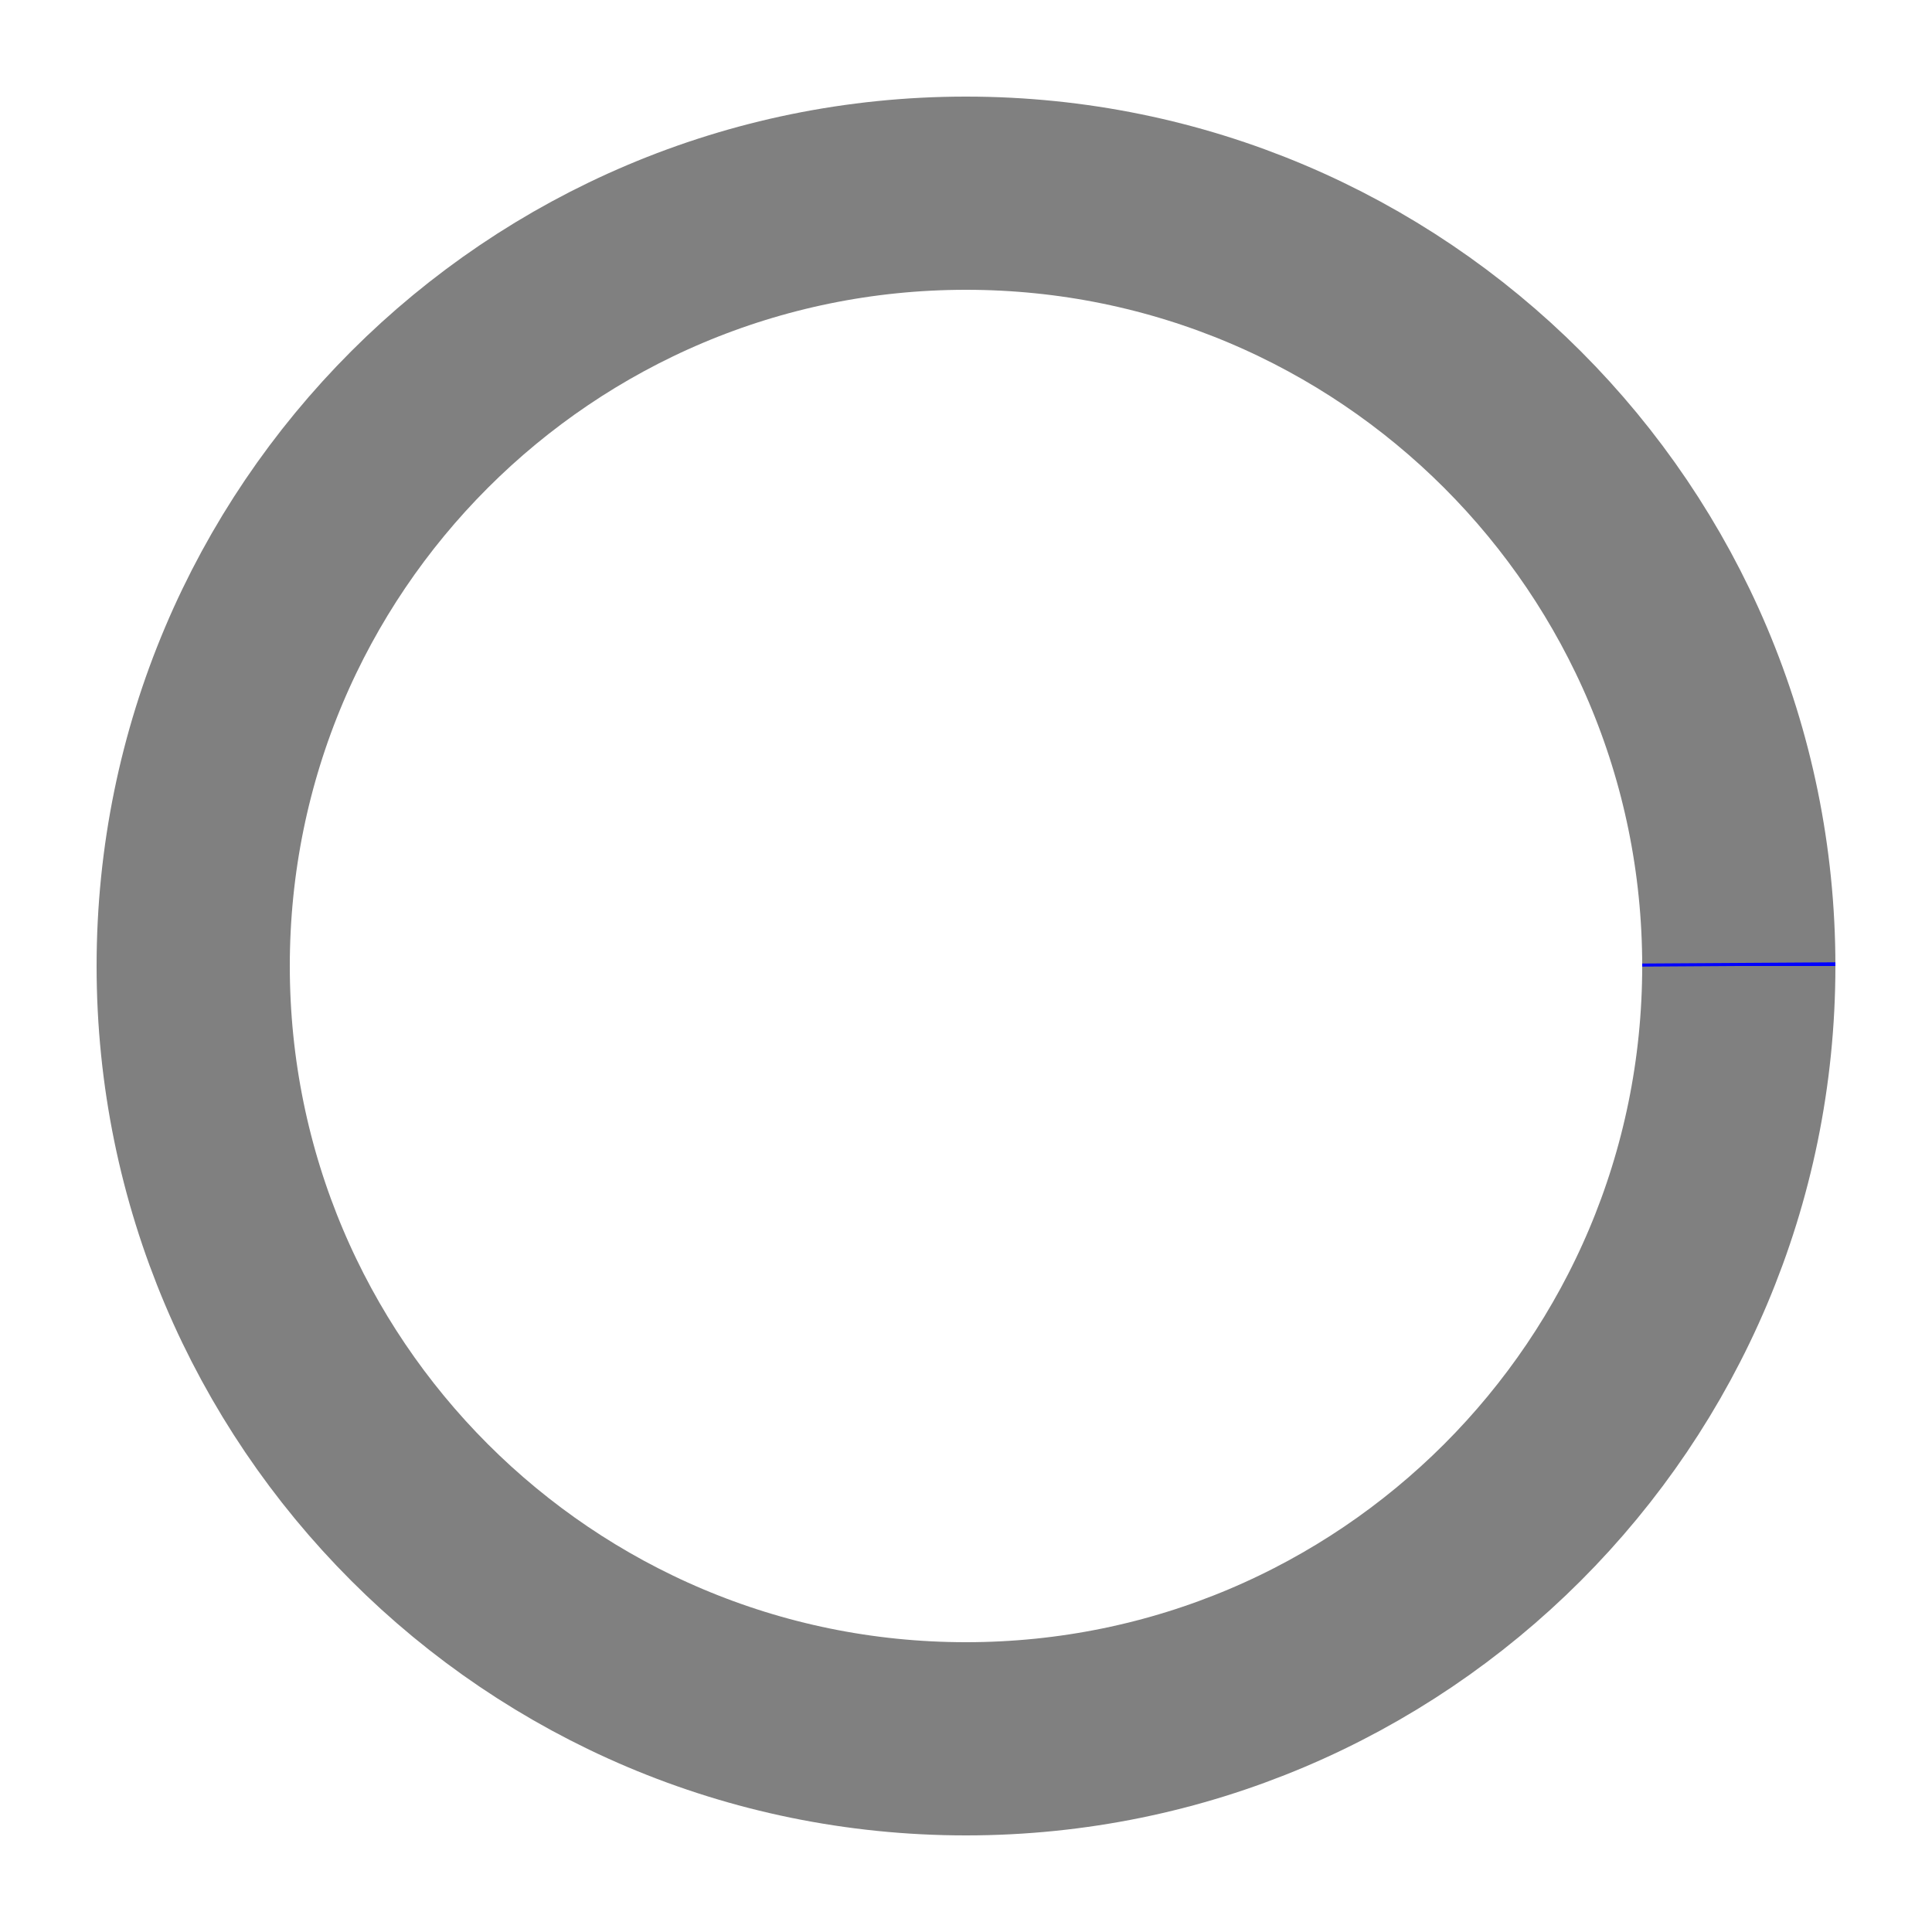
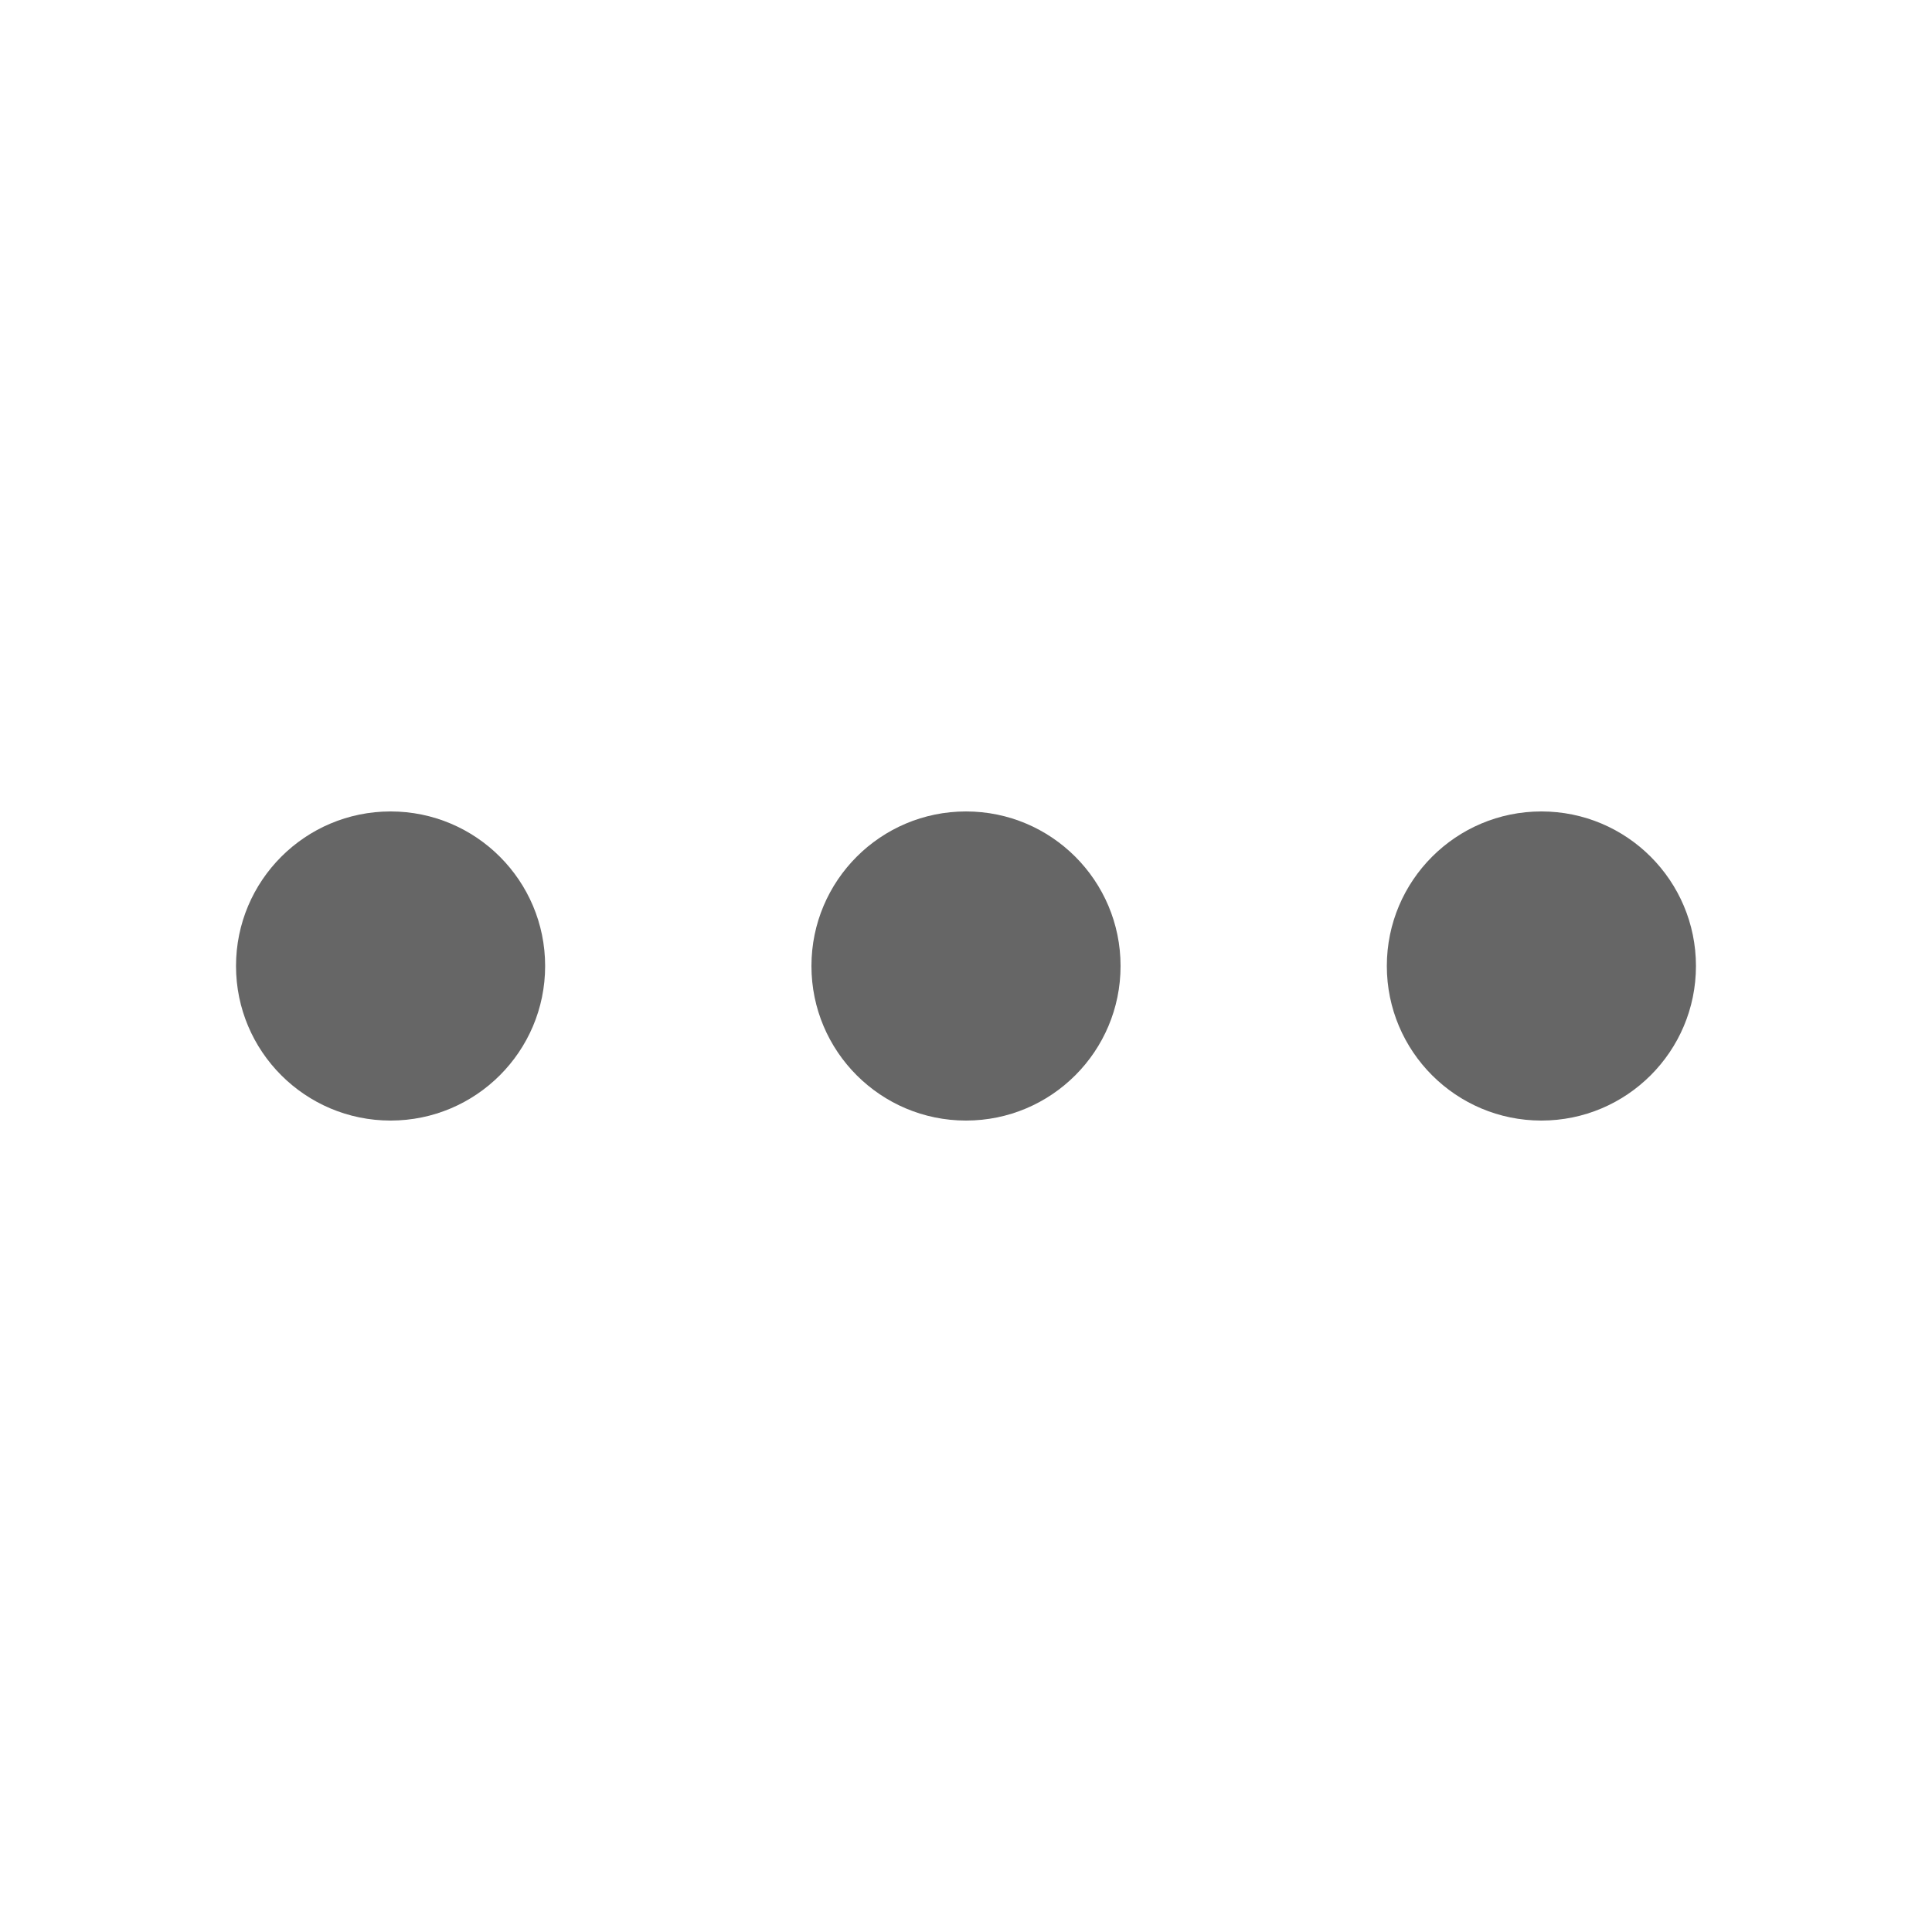
- <svg xmlns="http://www.w3.org/2000/svg" viewBox="0 0 50 50" width="50" height="50">
-   <circle cx="25" cy="25" r="20" stroke="gray" stroke-width="5" fill="none" />
-   <circle cx="25" cy="25" r="20" stroke="blue" stroke-width="5" fill="none" stroke-dasharray="125.6" stroke-dashoffset="125.6">
-     <animate attributeName="stroke-dashoffset" from="125.6" to="0" dur="1.5s" repeatCount="indefinite" />
-   </circle>
+ <svg xmlns="http://www.w3.org/2000/svg" viewBox="0 0 50 50" width="50" height="50" version="1.1" id="svg2">
+   <defs id="defs2" />
+   <g id="g4" transform="translate(0.5010571)">
+     <circle style="fill:#666666;stroke:none;stroke-width:42.331" id="path2" cx="9.607" cy="25" r="4" />
+     <circle style="fill:#666666;stroke:none;stroke-width:42.331" id="circle4" cx="24.499" cy="25" r="4" />
+     <circle style="fill:#666666;stroke:none;stroke-width:42.331" id="circle2" cx="39.39" cy="25" r="4" />
+   </g>
</svg>
